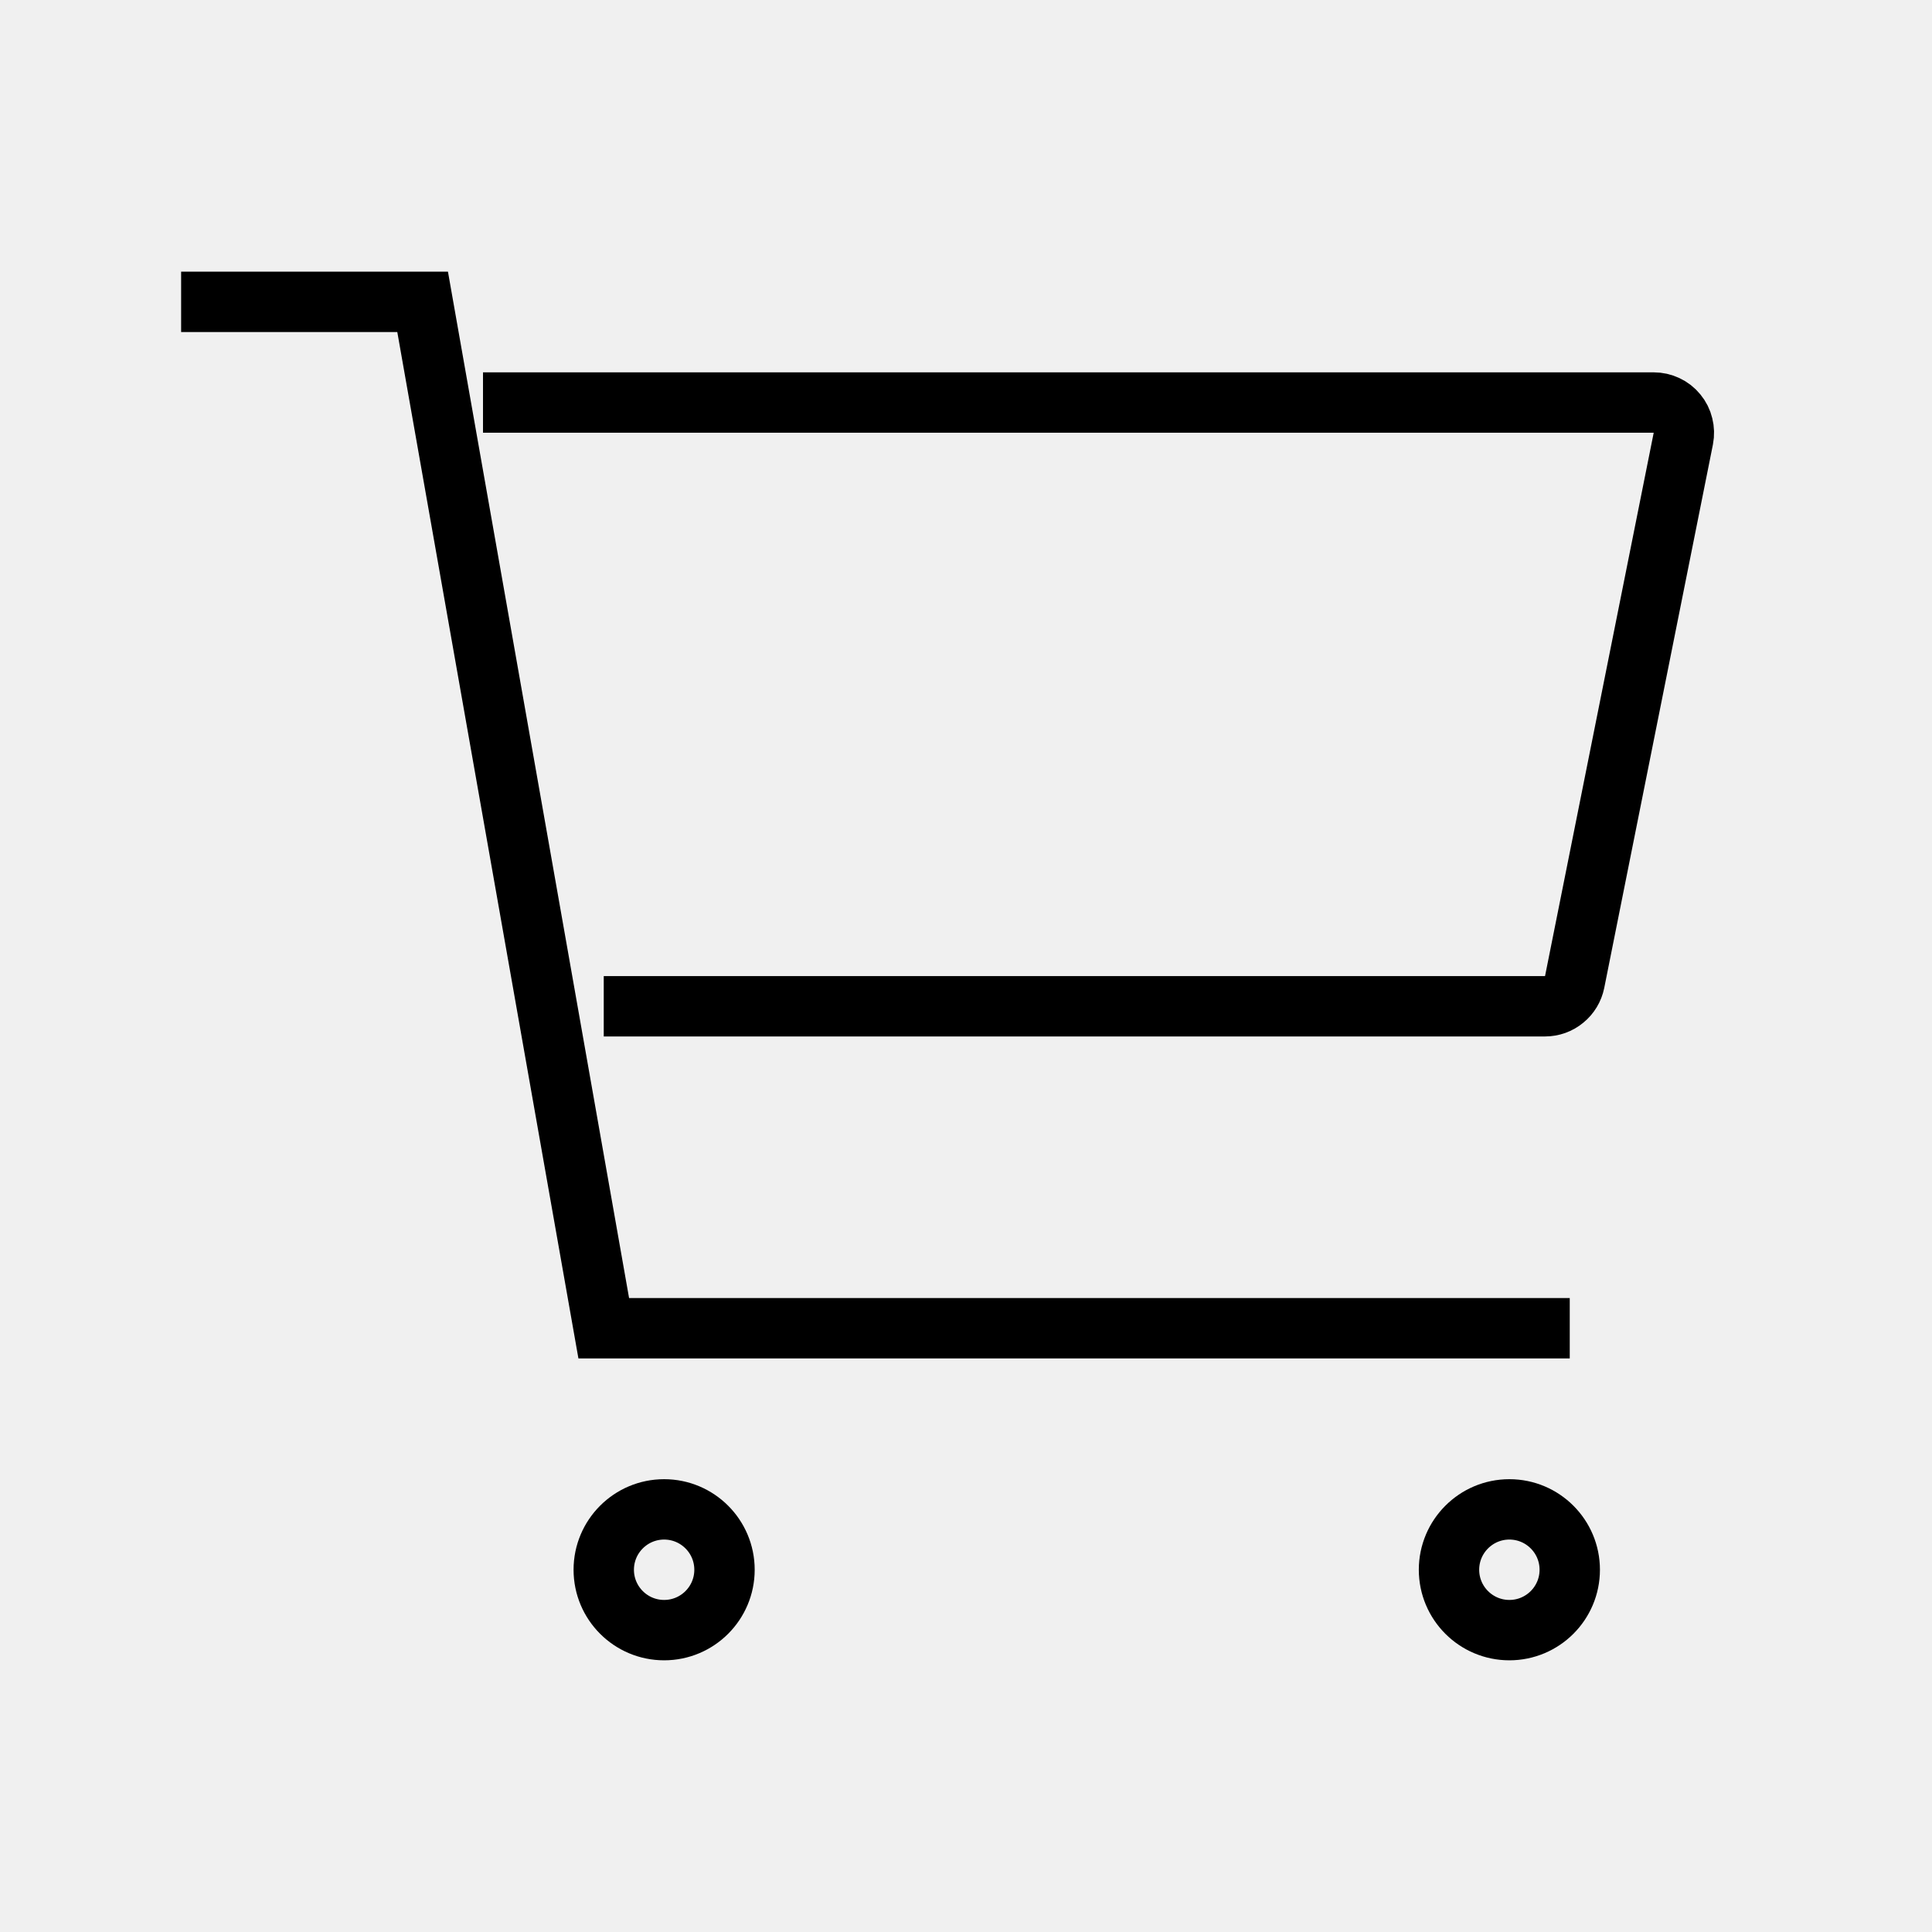
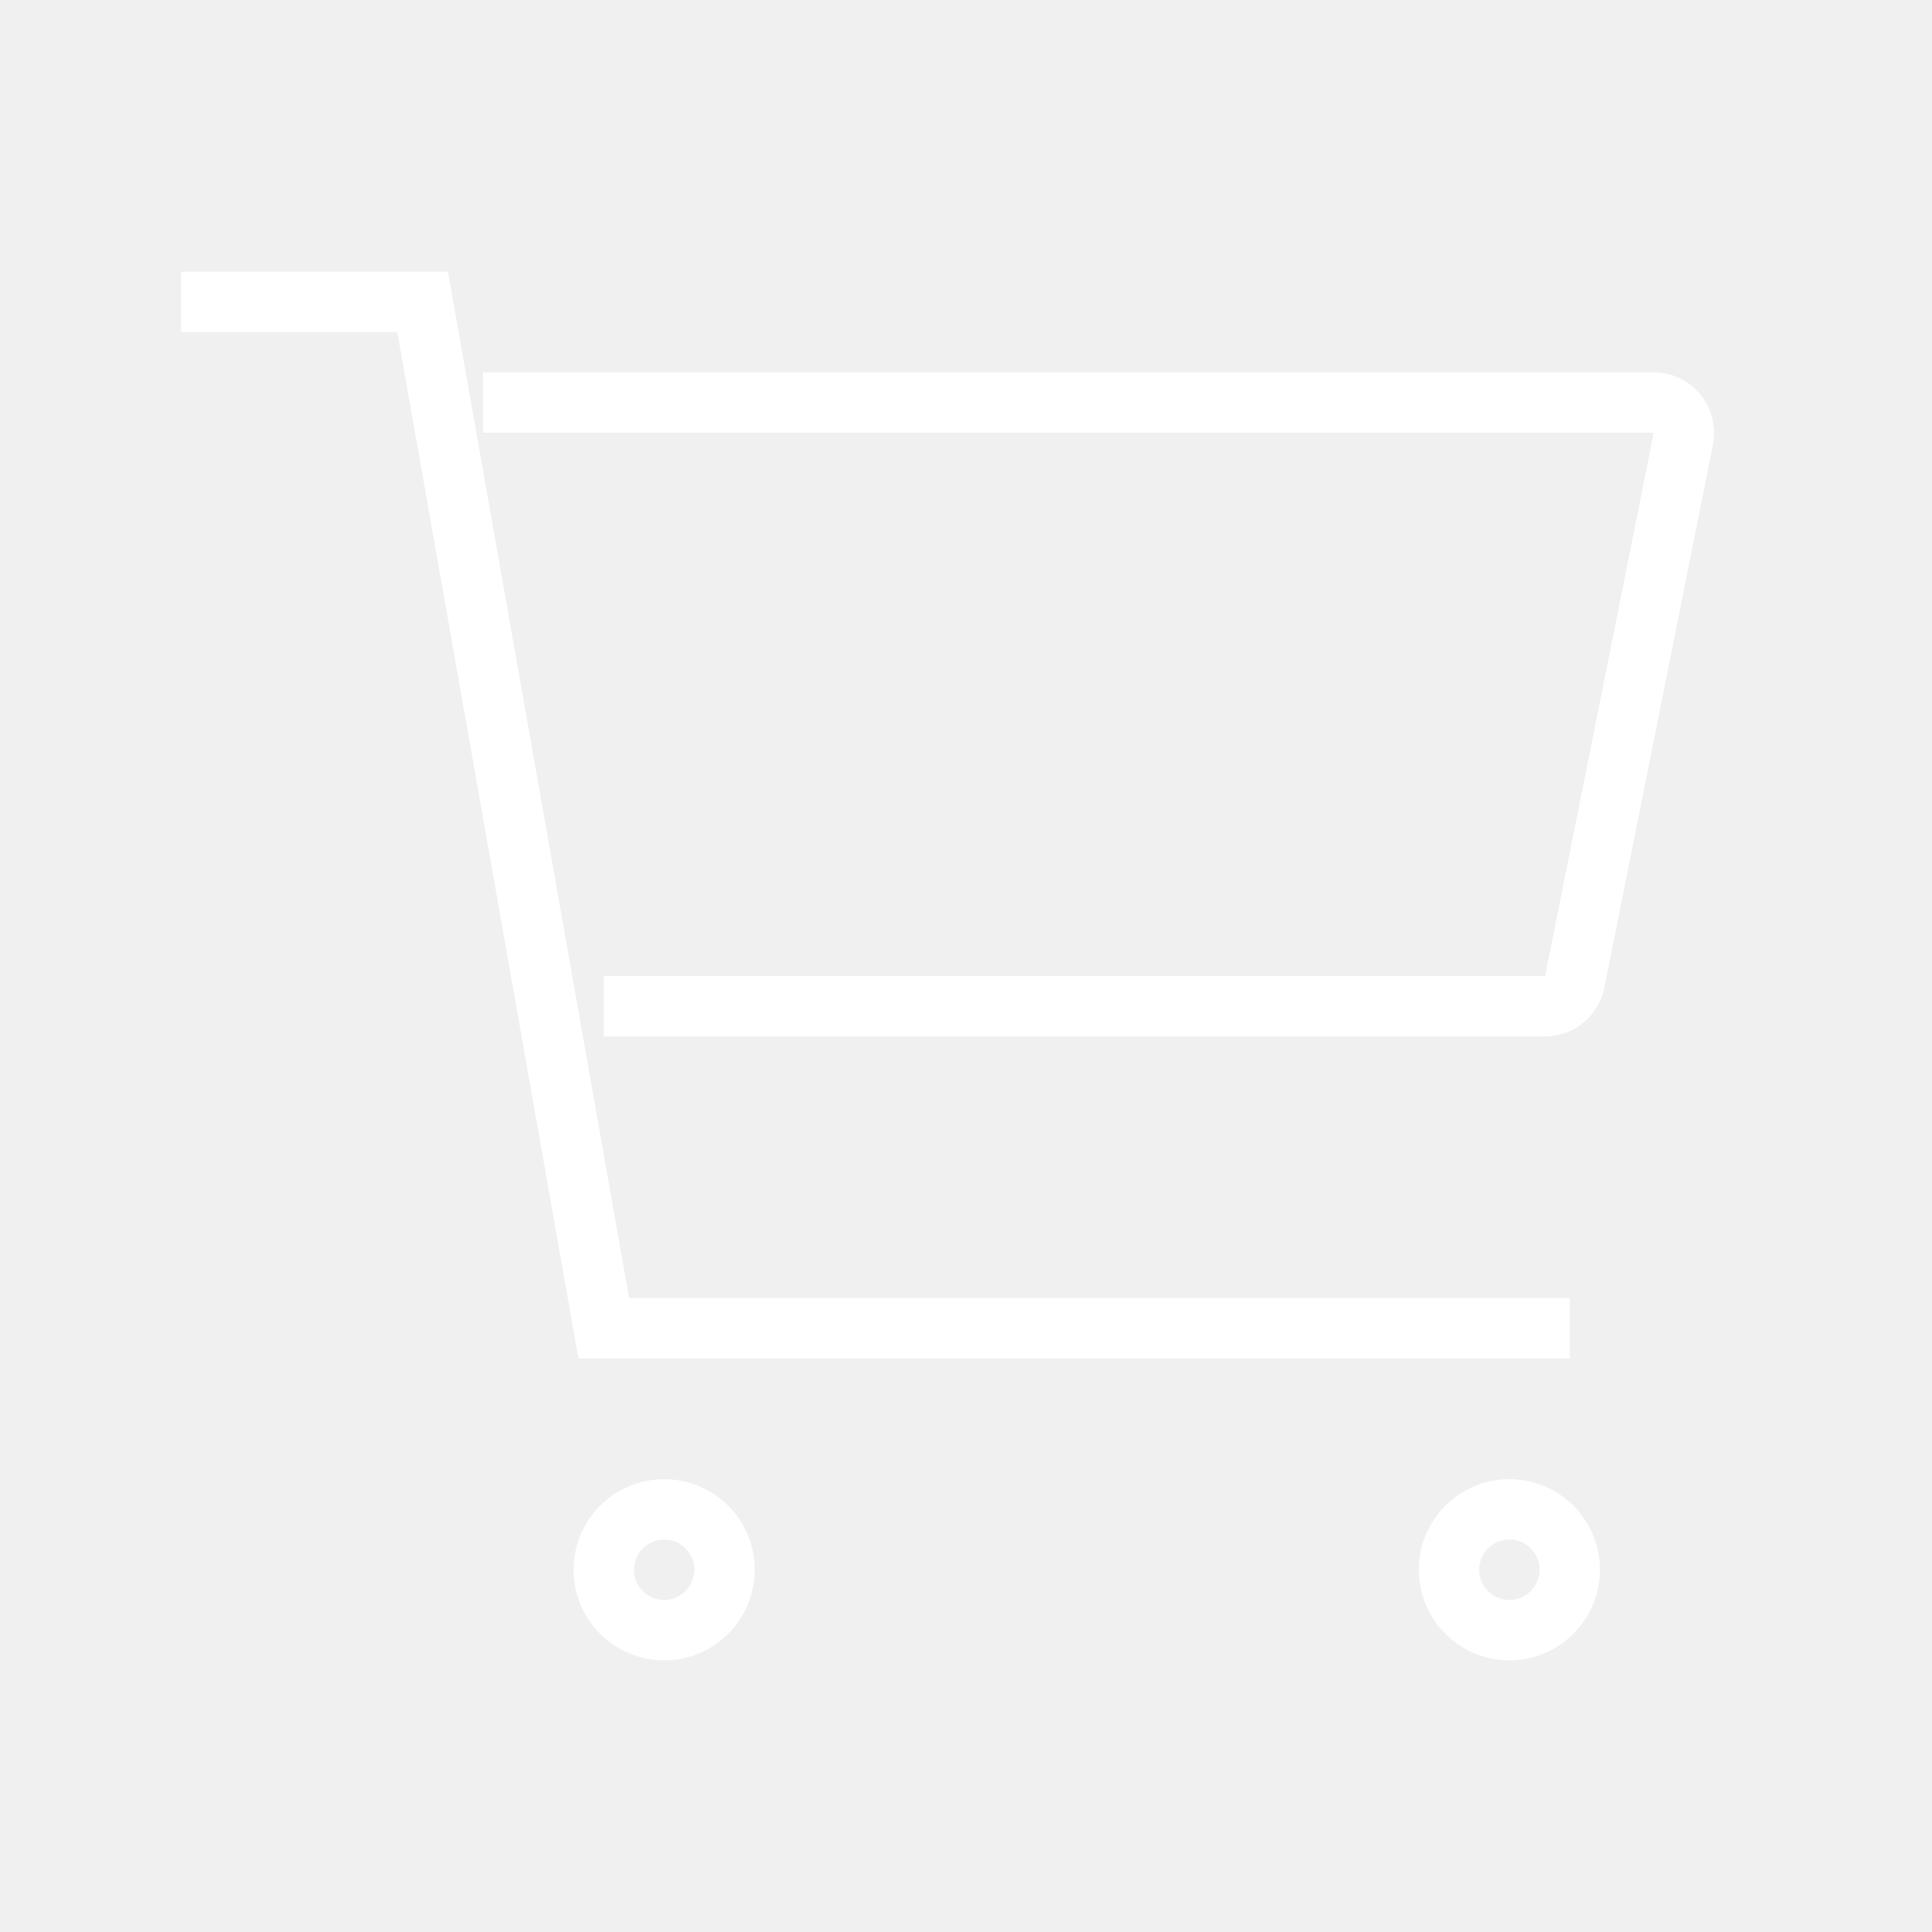
<svg xmlns="http://www.w3.org/2000/svg" width="32" height="32" viewBox="0 0 32 32" fill="none">
-   <path d="M11 27C11.552 27 12 26.552 12 26C12 25.448 11.552 25 11 25C10.448 25 10 25.448 10 26C10 26.552 10.448 27 11 27Z" stroke="black" storke-width="1.5" strokeLinecap="round" strokeLinejoin="round" />
-   <path d="M25 27C25.552 27 26 26.552 26 26C26 25.448 25.552 25 25 25C24.448 25 24 25.448 24 26C24 26.552 24.448 27 25 27Z" stroke="black" storke-width="1.5" strokeLinecap="round" strokeLinejoin="round" />
-   <path d="M3 5H7L10 22H26" stroke="black" storke-width="1.5" strokeLinecap="round" strokeLinejoin="round" />
-   <path d="M10 16.667H25.59C25.706 16.667 25.818 16.627 25.907 16.553C25.997 16.48 26.058 16.378 26.081 16.265L27.881 7.265C27.895 7.192 27.893 7.117 27.875 7.046C27.858 6.974 27.824 6.907 27.777 6.85C27.73 6.792 27.671 6.746 27.604 6.715C27.537 6.683 27.464 6.667 27.39 6.667H8" stroke="black" storke-width="1.5" strokeLinecap="round" strokeLinejoin="round" />
+   <path d="M11 27C11.552 27 12 26.552 12 26C12 25.448 11.552 25 11 25C10.448 25 10 25.448 10 26C10 26.552 10.448 27 11 27Z" stroke="white" storke-width="1.5" strokeLinecap="round" strokeLinejoin="round" />
+   <path d="M25 27C25.552 27 26 26.552 26 26C26 25.448 25.552 25 25 25C24.448 25 24 25.448 24 26C24 26.552 24.448 27 25 27Z" stroke="white" storke-width="1.5" strokeLinecap="round" strokeLinejoin="round" />
+   <path d="M3 5H7L10 22H26" stroke="white" storke-width="1.5" strokeLinecap="round" strokeLinejoin="round" />
+   <path d="M10 16.667H25.59C25.706 16.667 25.818 16.627 25.907 16.553C25.997 16.48 26.058 16.378 26.081 16.265L27.881 7.265C27.895 7.192 27.893 7.117 27.875 7.046C27.858 6.974 27.824 6.907 27.777 6.85C27.73 6.792 27.671 6.746 27.604 6.715C27.537 6.683 27.464 6.667 27.39 6.667H8" stroke="white" storke-width="1.5" strokeLinecap="round" strokeLinejoin="round" />
</svg>
